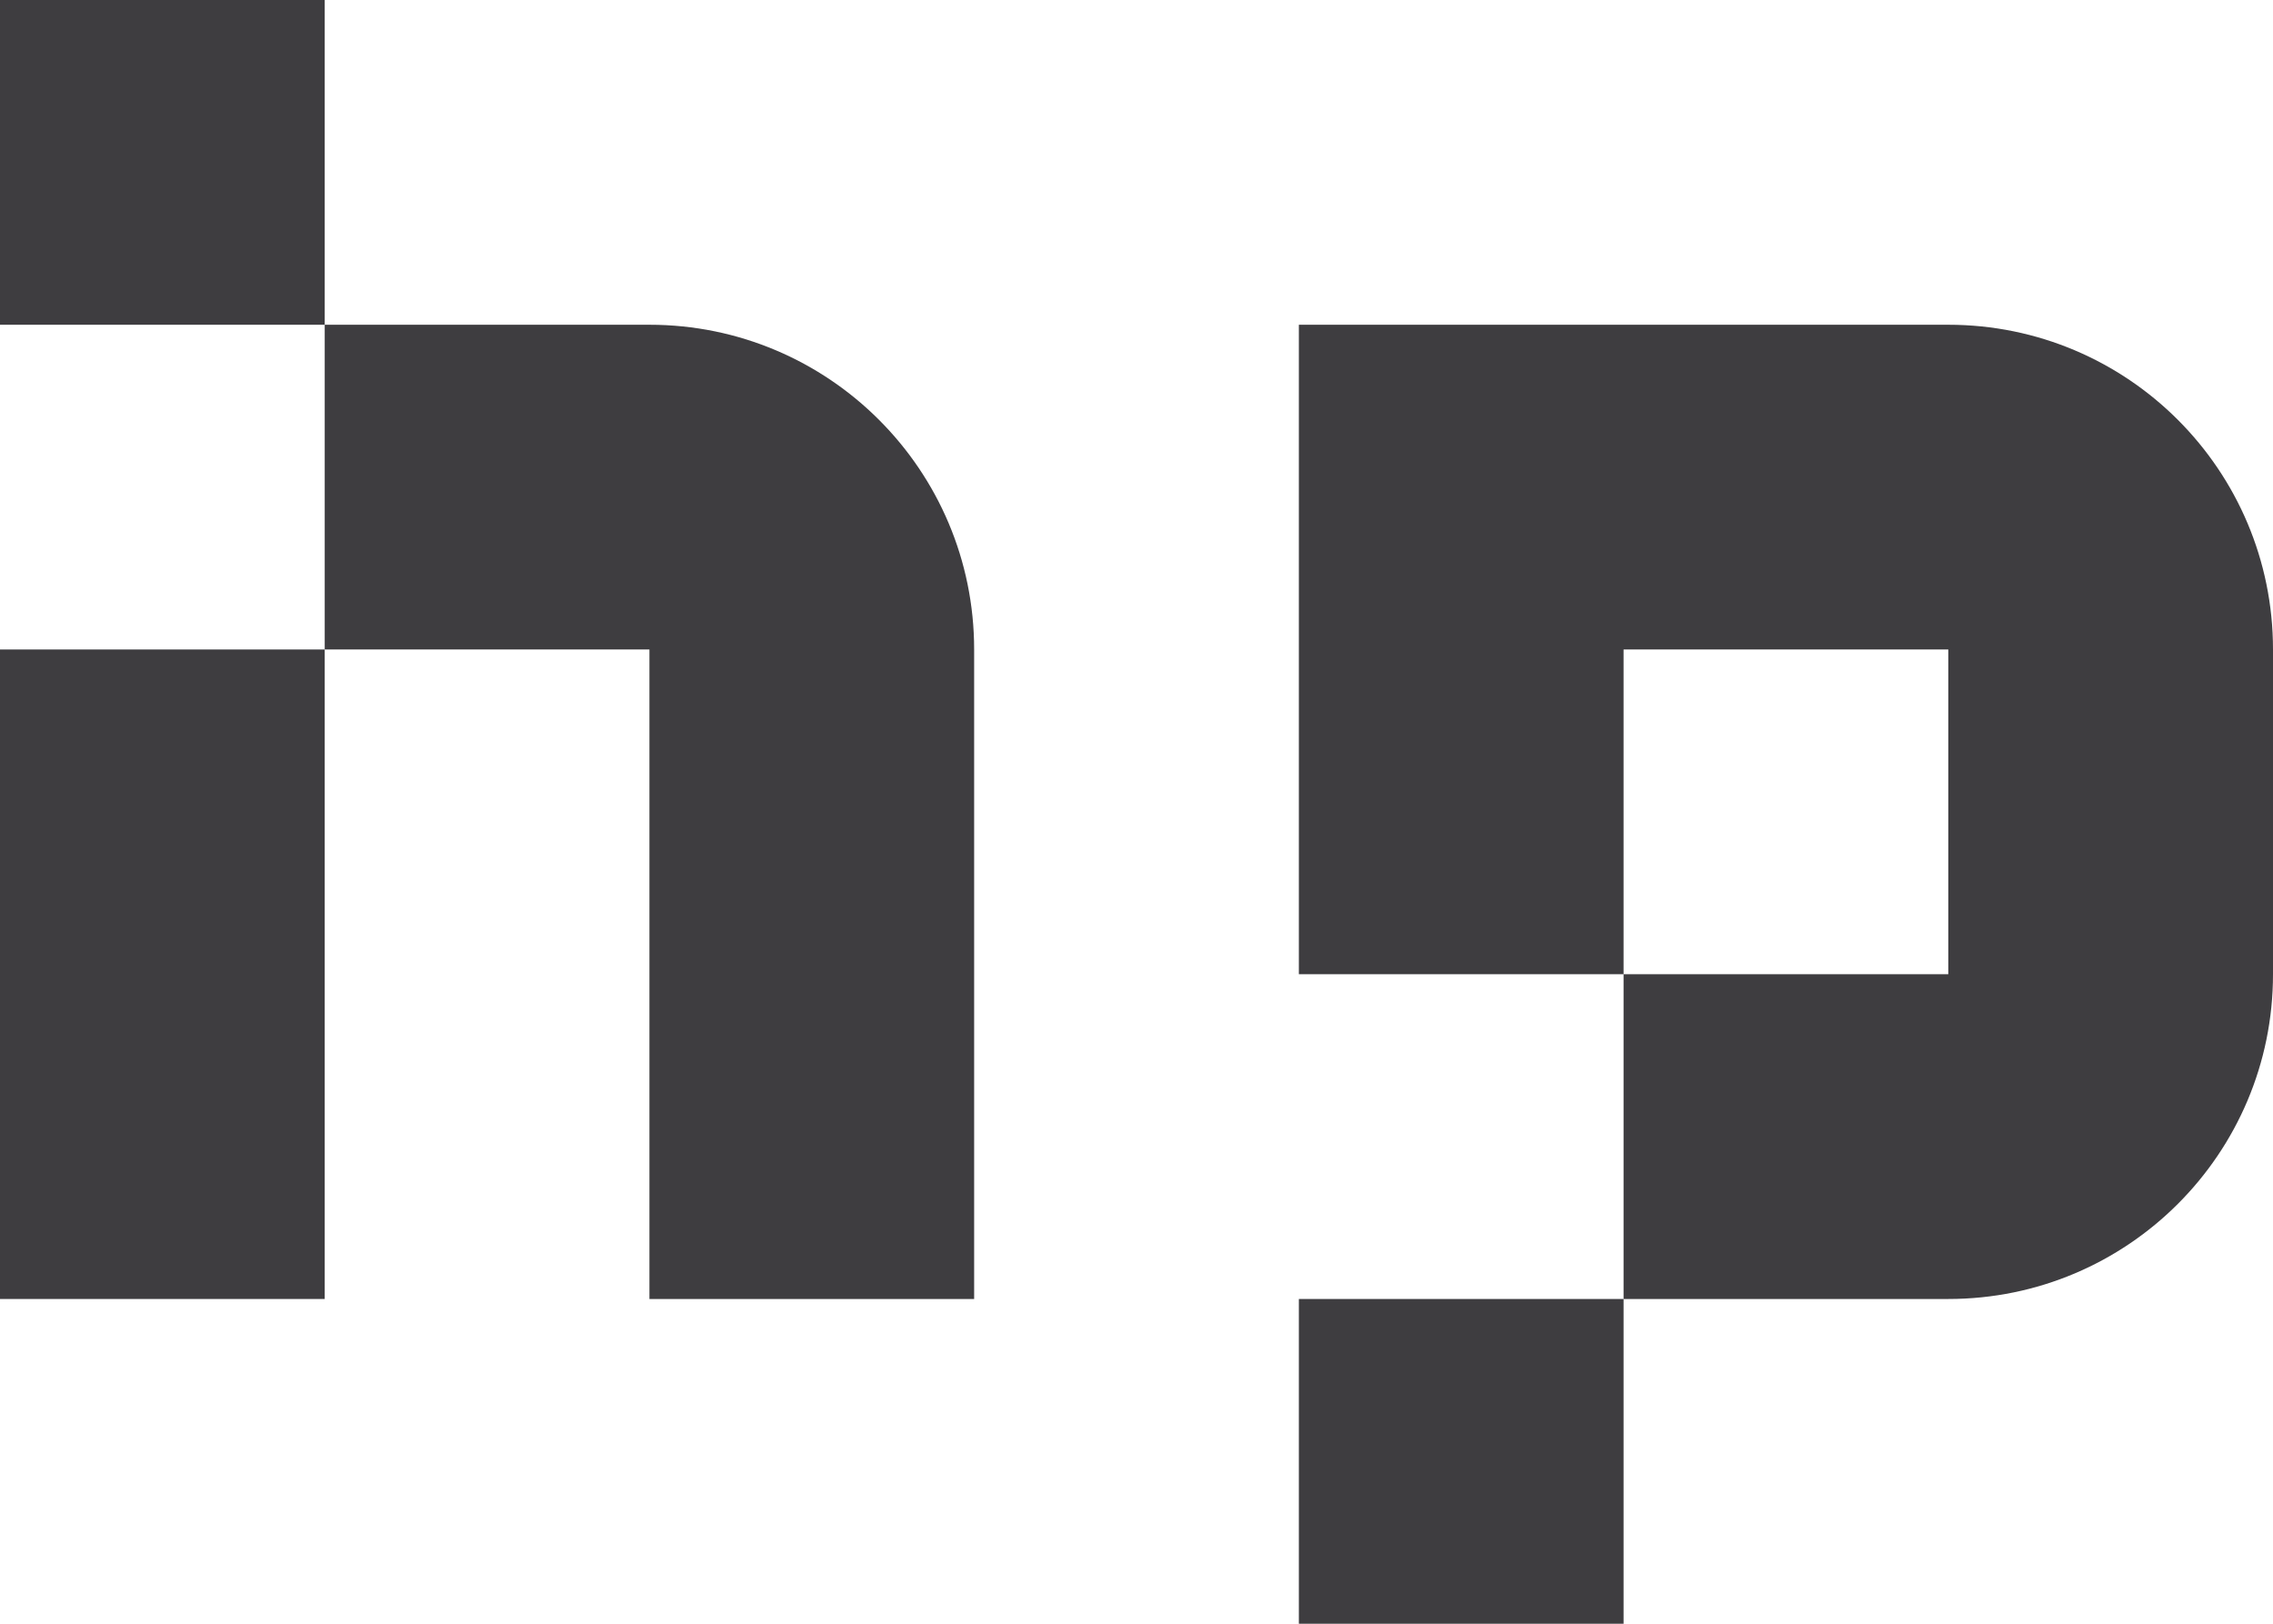
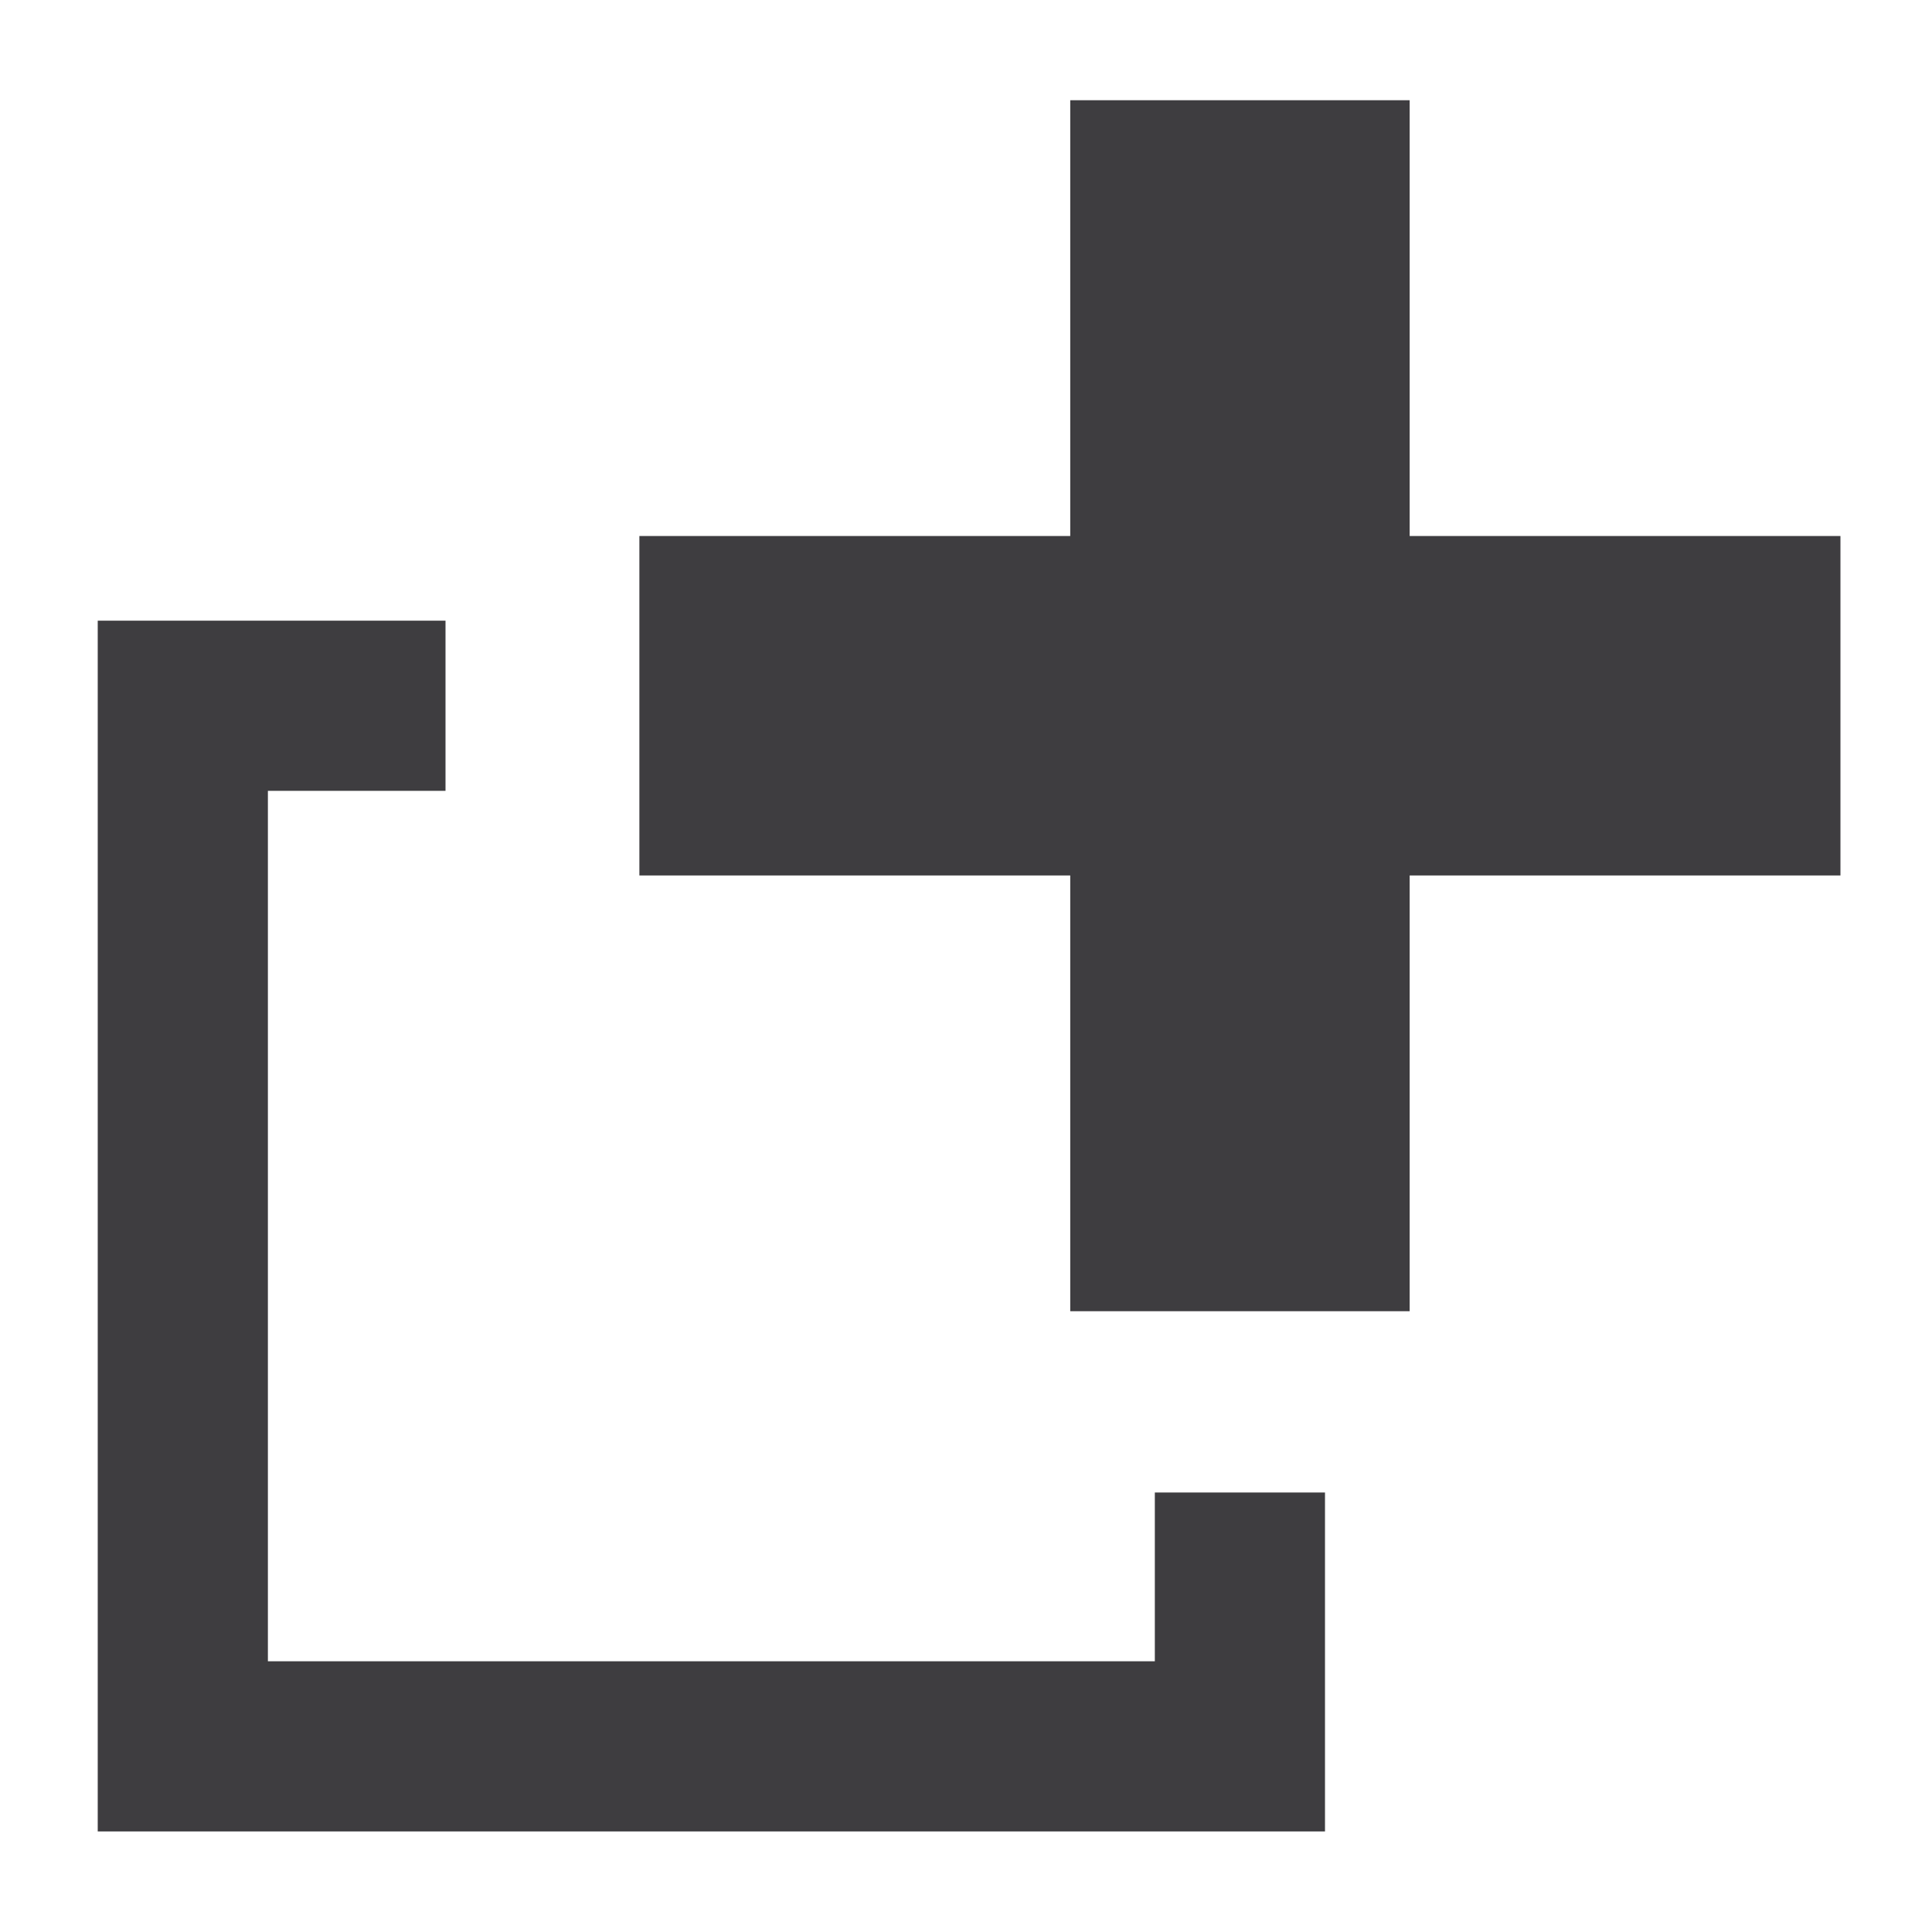
- <svg xmlns="http://www.w3.org/2000/svg" version="1.1" width="126" height="90" id="svg2985" viewBox="0 0 126 90">
-   <defs id="defs2989" />
-   <path d="m 72,18 0,18 0,18 18,0 0,-18 18,0 0,18 -18,0 0,18 18,0 c 9.941,0 18,-8.059 18,-18 l 0,-18 c 0,-9.941 -8.059,-18 -18,-18 l -18,0 -18,0 z" id="rect2997-48-8-22-6" style="fill:#3e3d40;fill-opacity:1;stroke:none" />
-   <rect width="18" height="18" x="72" y="72" id="rect2997-48-8-22-6-8" style="fill:#3e3d40;fill-opacity:1;stroke:none" />
-   <path d="M 0,36 0,54 0,72 18,72 18,54 18,36 0,36 z" id="rect2997-48-6" style="fill:#3e3d40;fill-opacity:1;stroke:none" />
-   <rect width="18" height="18" x="0" y="0" id="rect2997-48-0" style="fill:#3e3d40;fill-opacity:1;stroke:none" />
-   <path d="m 18,18 0,18 18,0 0,18 0,18 18,0 0,-18 0,-18 C 54,26.059 45.941,18 36,18 l -18,0 z" id="rect2997-48-2" style="fill:#3e3d40;fill-opacity:1;stroke:none" />
+ <svg xmlns="http://www.w3.org/2000/svg" version="1.1" id="Ebene_1" x="0px" y="0px" width="51.023px" height="51.024px" viewBox="0 0 51.023 51.024" enable-background="new 0 0 51.023 51.024" xml:space="preserve">
+   <polygon fill="#3E3D40" points="48.606,14.156 37.229,14.156 37.229,2.647 28.265,2.647 28.265,14.156 16.886,14.156 16.886,23.121   28.265,23.121 28.265,34.629 37.229,34.629 37.229,23.121 48.606,23.121 " />
+   <polygon fill="#3E3D40" points="30.499,39.417 30.499,43.874 7.075,43.874 7.075,20.886 11.766,20.886 11.766,16.392 2.581,16.392   2.581,48.368 34.993,48.368 34.993,39.417 " />
</svg>
